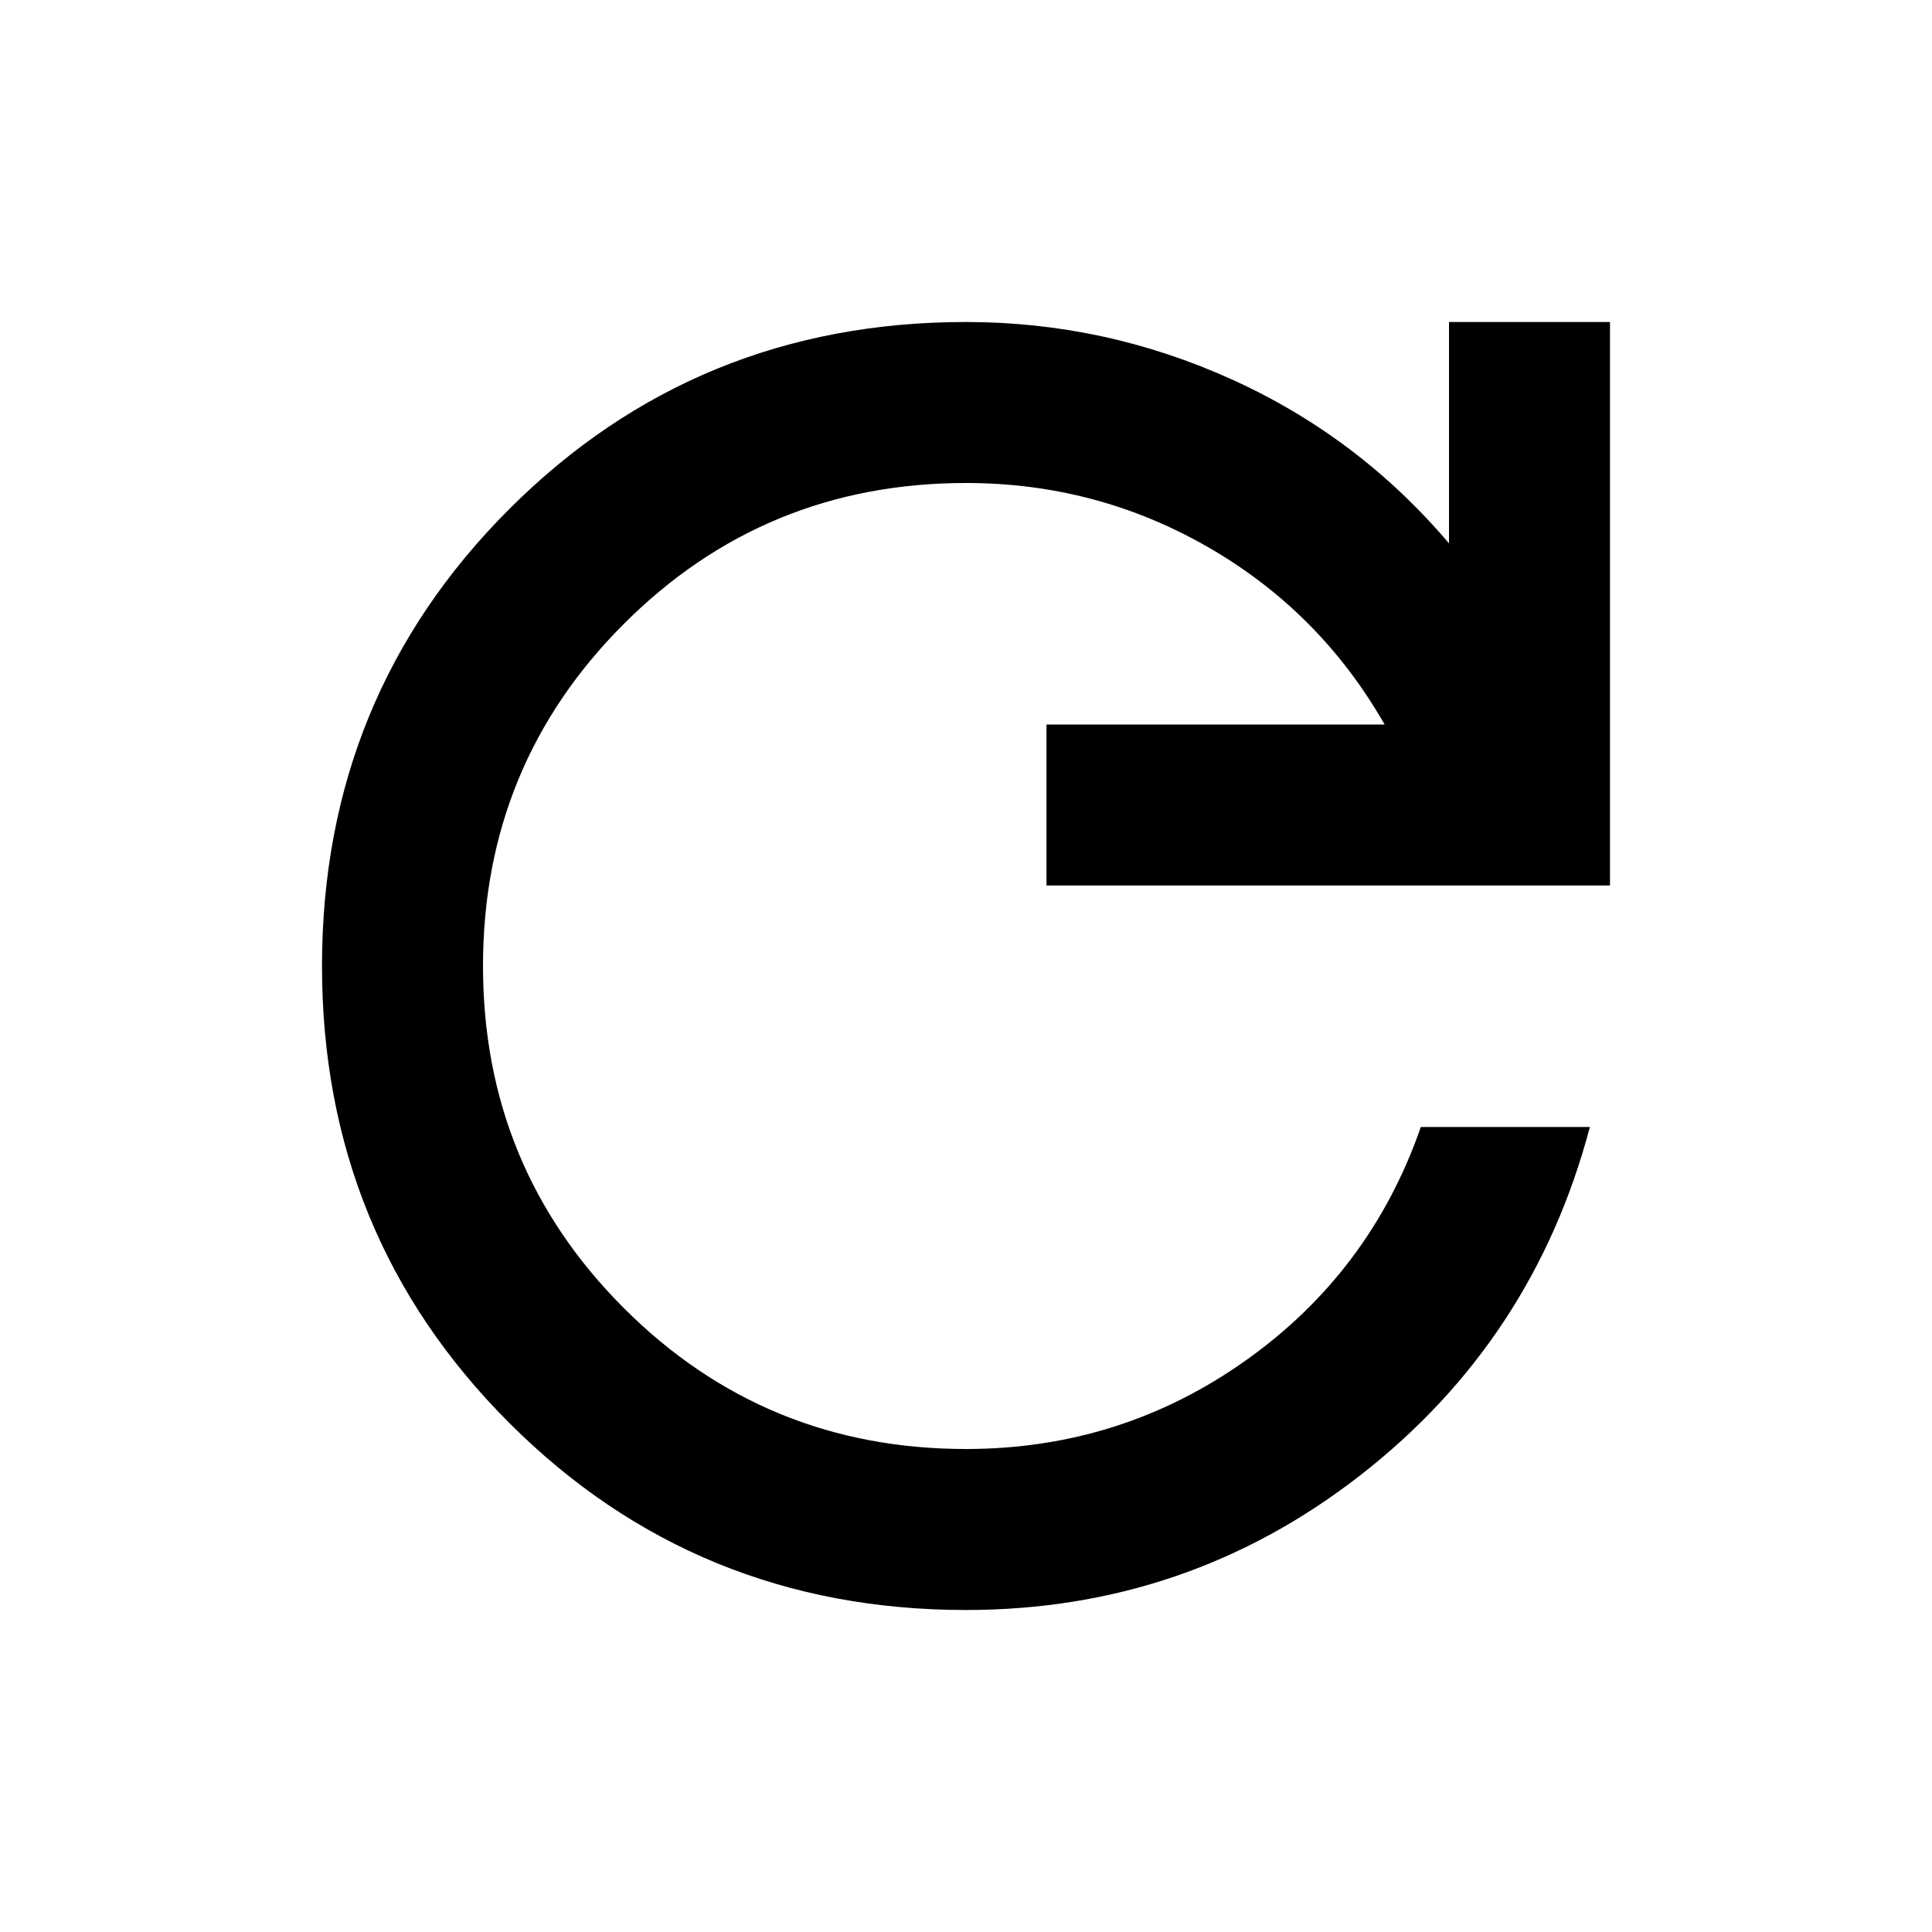
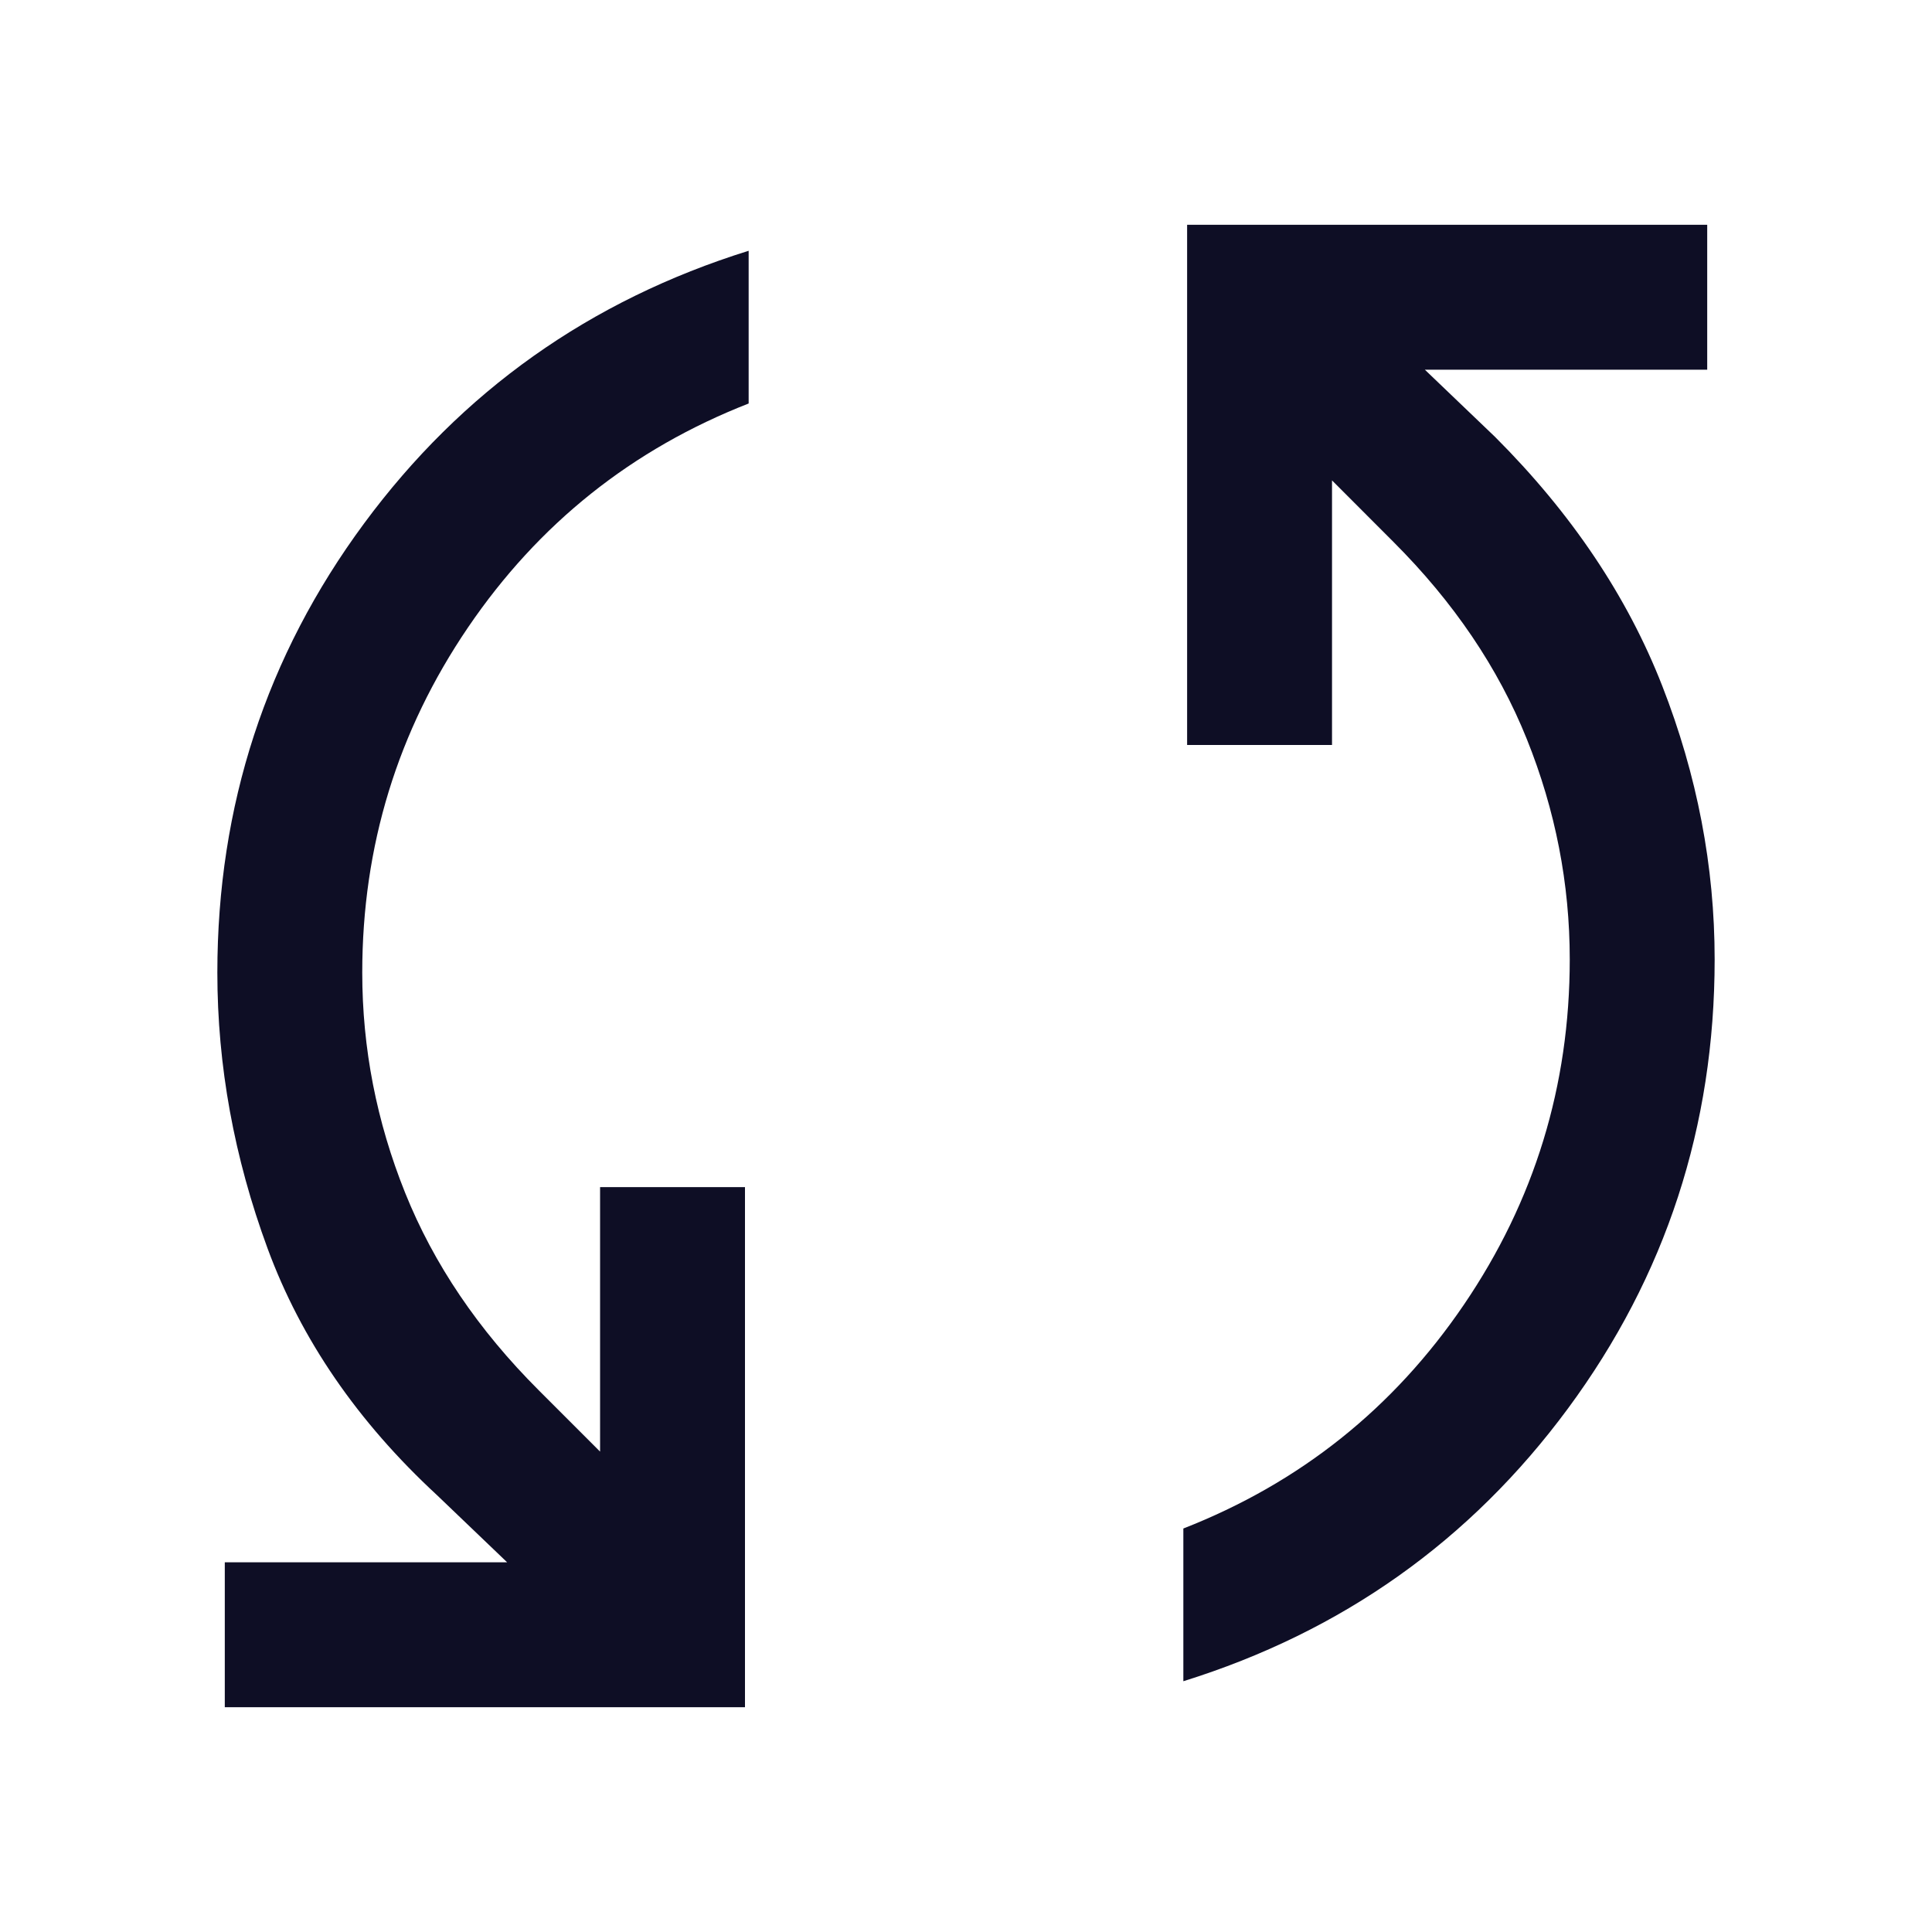
- <svg xmlns="http://www.w3.org/2000/svg" height="24" viewBox="0 -960 960 960" width="24">
-   <path d="M480-160q-134 0-227-93t-93-227q0-134 93-227t227-93q69 0 132 28.5T720-690v-110h80v280H520v-80h168q-32-56-87.5-88T480-720q-100 0-170 70t-70 170q0 100 70 170t170 70q77 0 139-44t87-116h84q-28 106-114 173t-196 67Z" />
+ <svg xmlns="http://www.w3.org/2000/svg" width="20" height="20" viewBox="0 0 20 20" fill="none">
+   <path d="M2.327 17.673V16.173H5.25L4.523 15.477C3.701 14.717 3.117 13.866 2.77 12.924C2.423 11.982 2.25 11.031 2.25 10.069C2.25 8.341 2.756 6.791 3.768 5.42C4.78 4.049 6.108 3.108 7.75 2.596V4.177C6.543 4.649 5.575 5.421 4.845 6.495C4.115 7.569 3.75 8.76 3.75 10.069C3.75 10.851 3.898 11.611 4.194 12.348C4.49 13.085 4.951 13.767 5.577 14.392L6.212 15.027V12.289H7.712V17.673H2.327ZM12.25 17.404V15.823C13.457 15.351 14.425 14.579 15.155 13.505C15.885 12.431 16.25 11.24 16.25 9.931C16.25 9.149 16.102 8.389 15.806 7.652C15.51 6.915 15.049 6.233 14.423 5.608L13.789 4.973V7.712H12.289V2.327H17.673V3.827H14.75L15.477 4.523C16.268 5.314 16.845 6.173 17.207 7.099C17.569 8.025 17.75 8.969 17.75 9.931C17.75 11.659 17.244 13.209 16.232 14.58C15.22 15.951 13.892 16.892 12.25 17.404Z" fill="#0E0E25" />
</svg>
